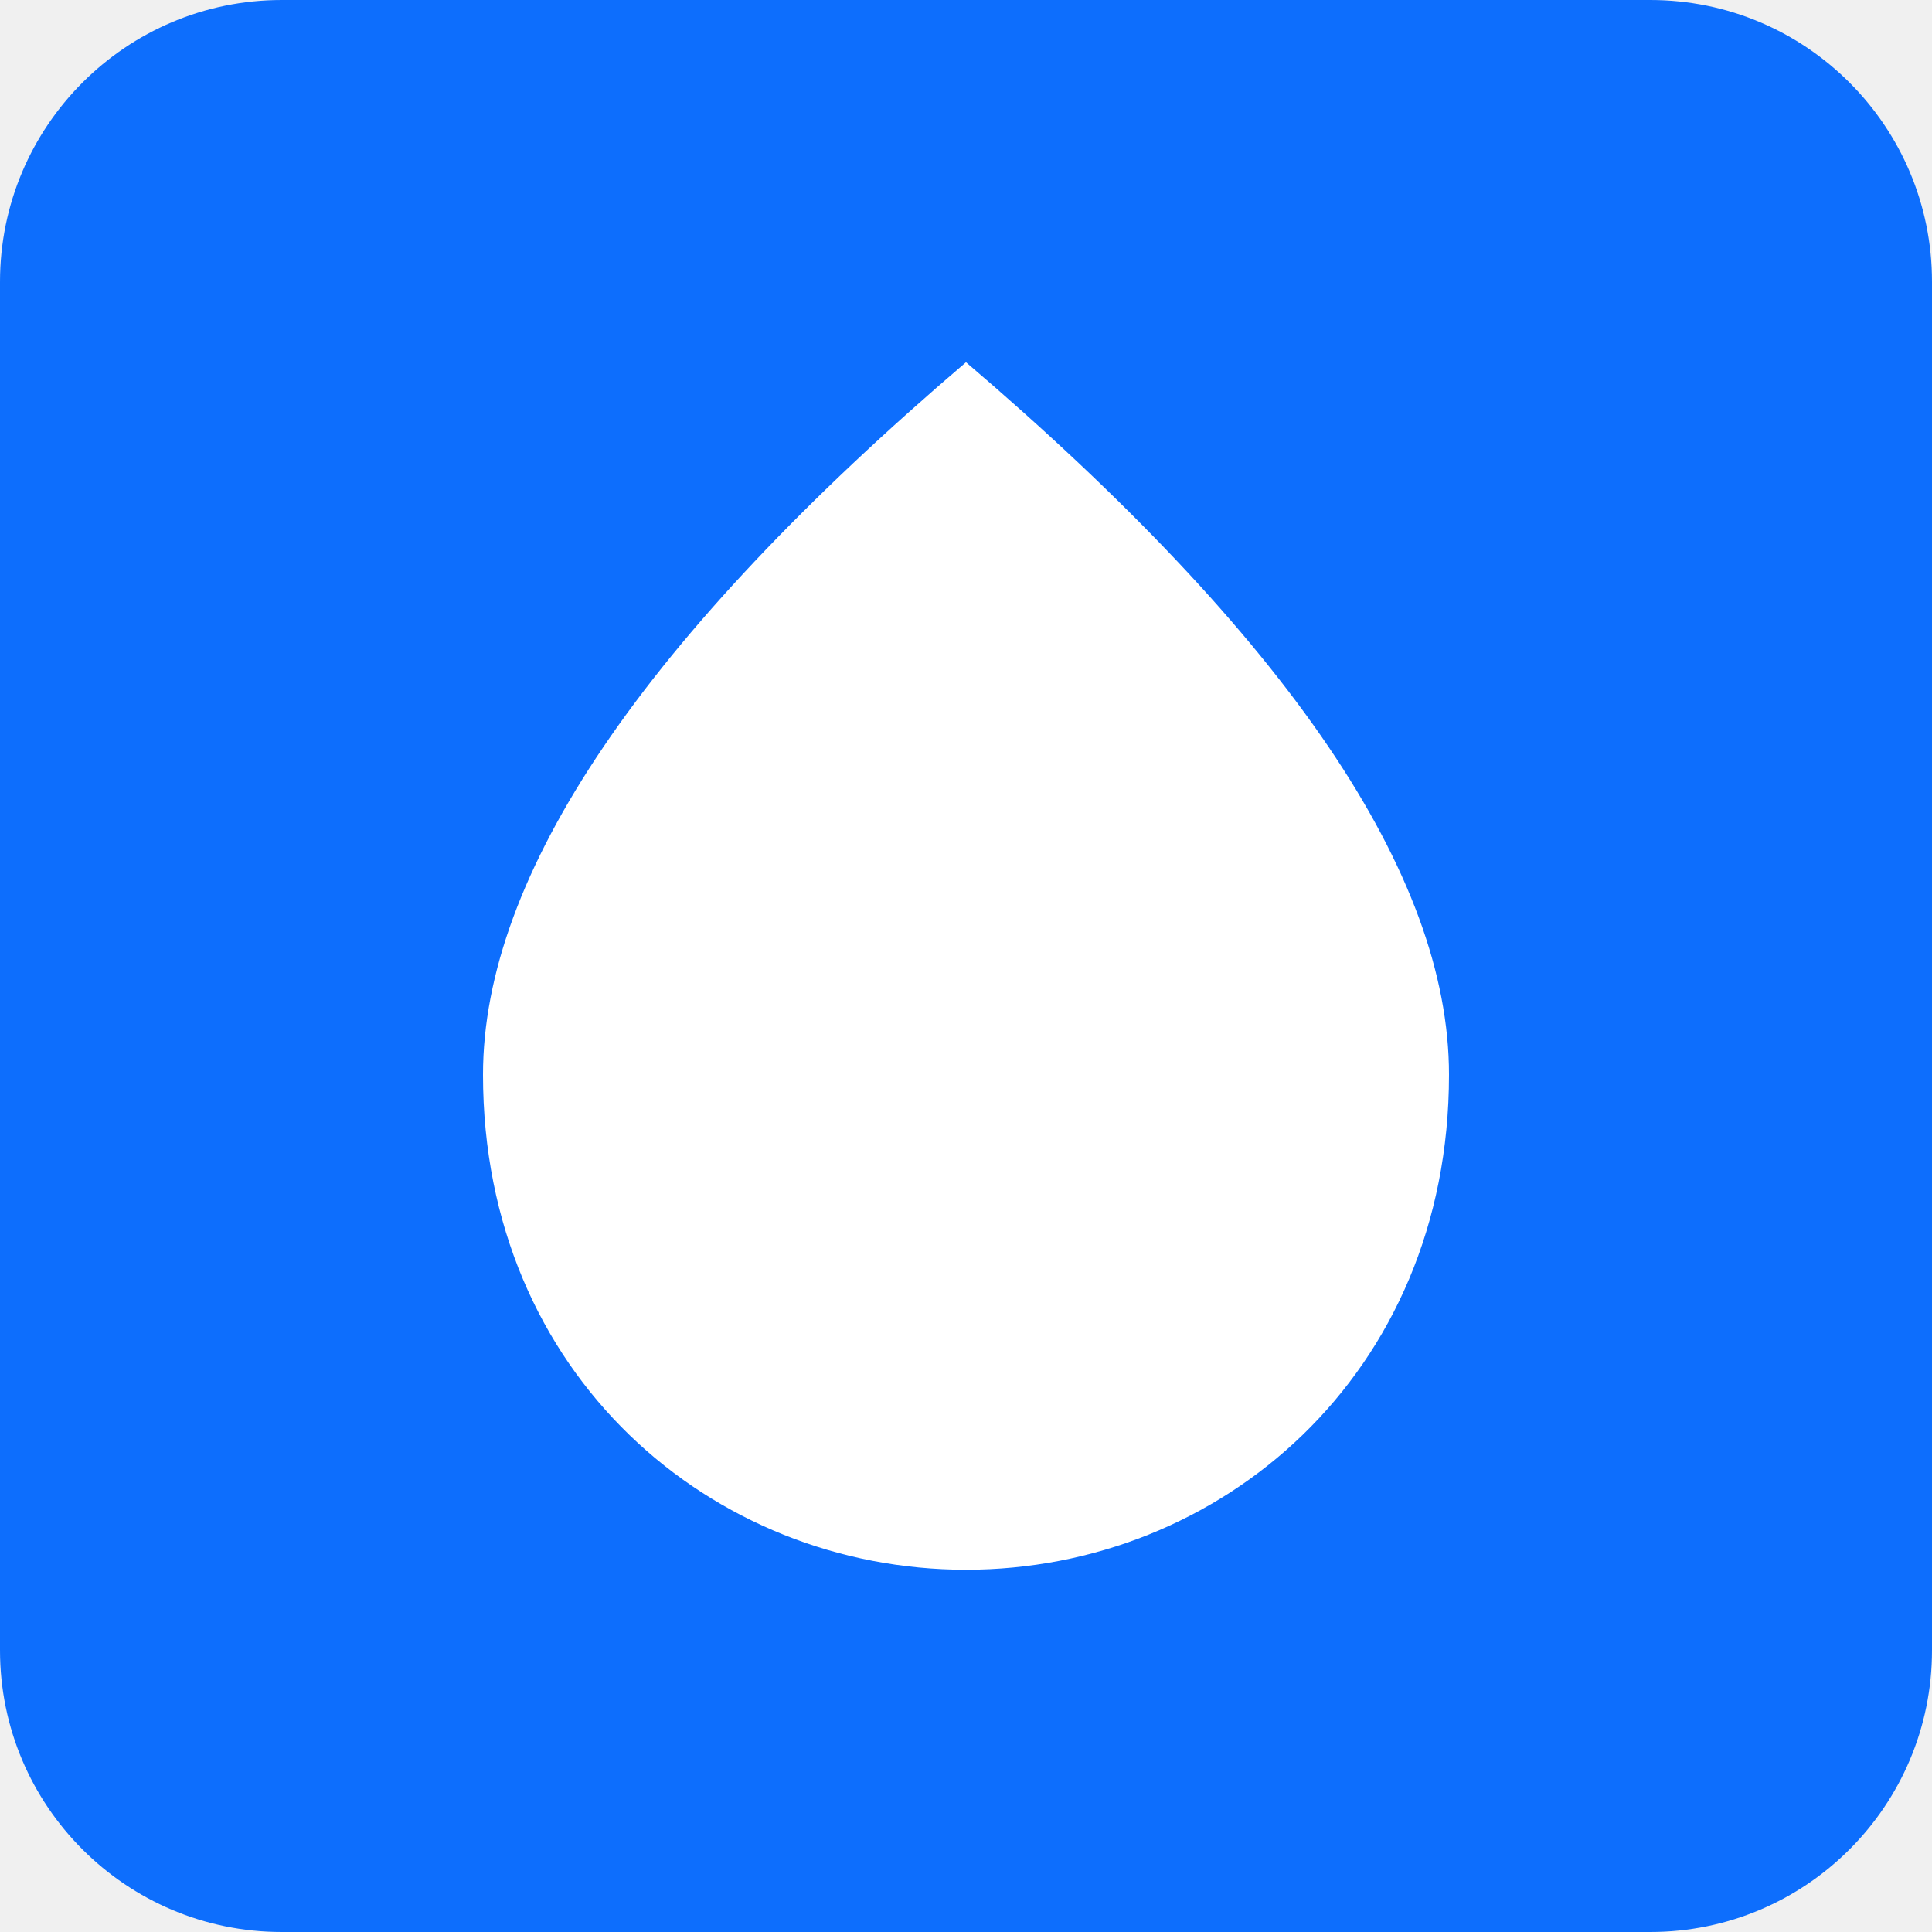
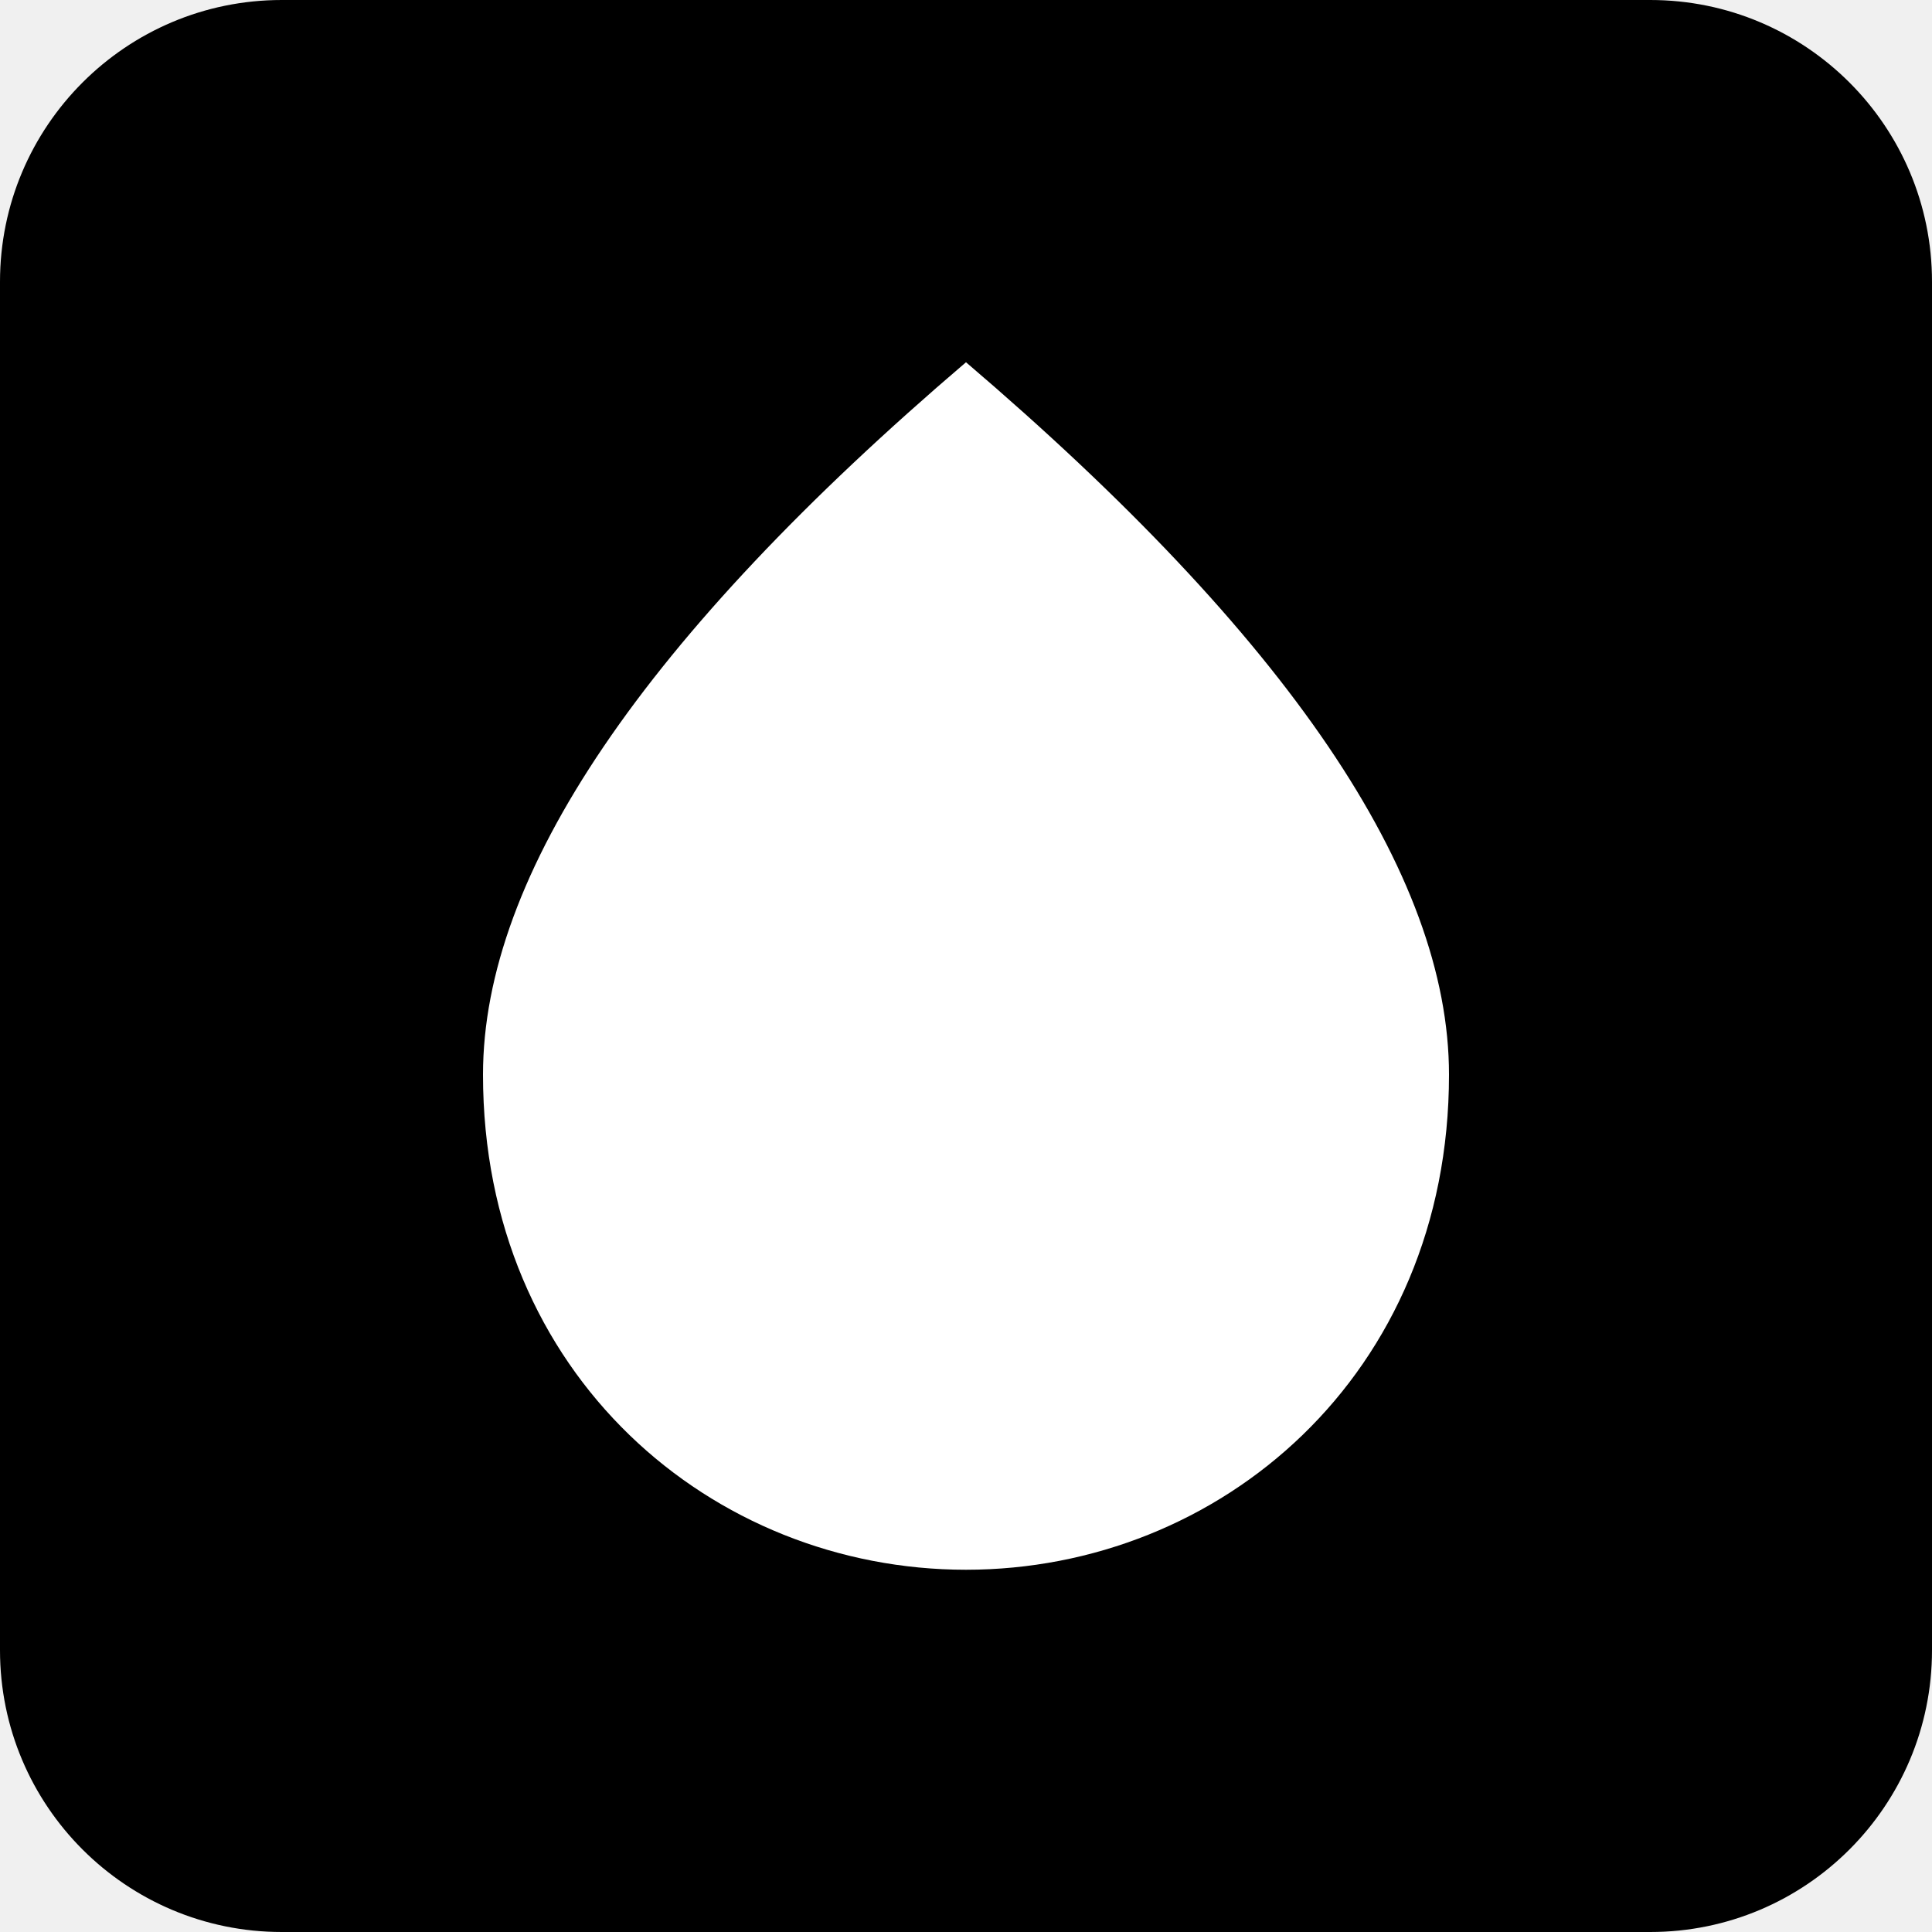
<svg xmlns="http://www.w3.org/2000/svg" viewBox="0 0 24 24" width="32" height="32">
-   <rect width="24" height="24" rx="3.5" fill="#0d6efd" />
+   <rect width="24" height="24" rx="3.5" fill="#000000" />
  <g transform="translate(3 3) scale(.75)">
    <path fill="#fff" d="M12 2c-5.33 4.55-8 8.48-8 11.8 0 4.98 3.8 8.2 8 8.2s8-3.22 8-8.2c0-3.32-2.67-7.25-8-11.8z" />
  </g>
</svg>
